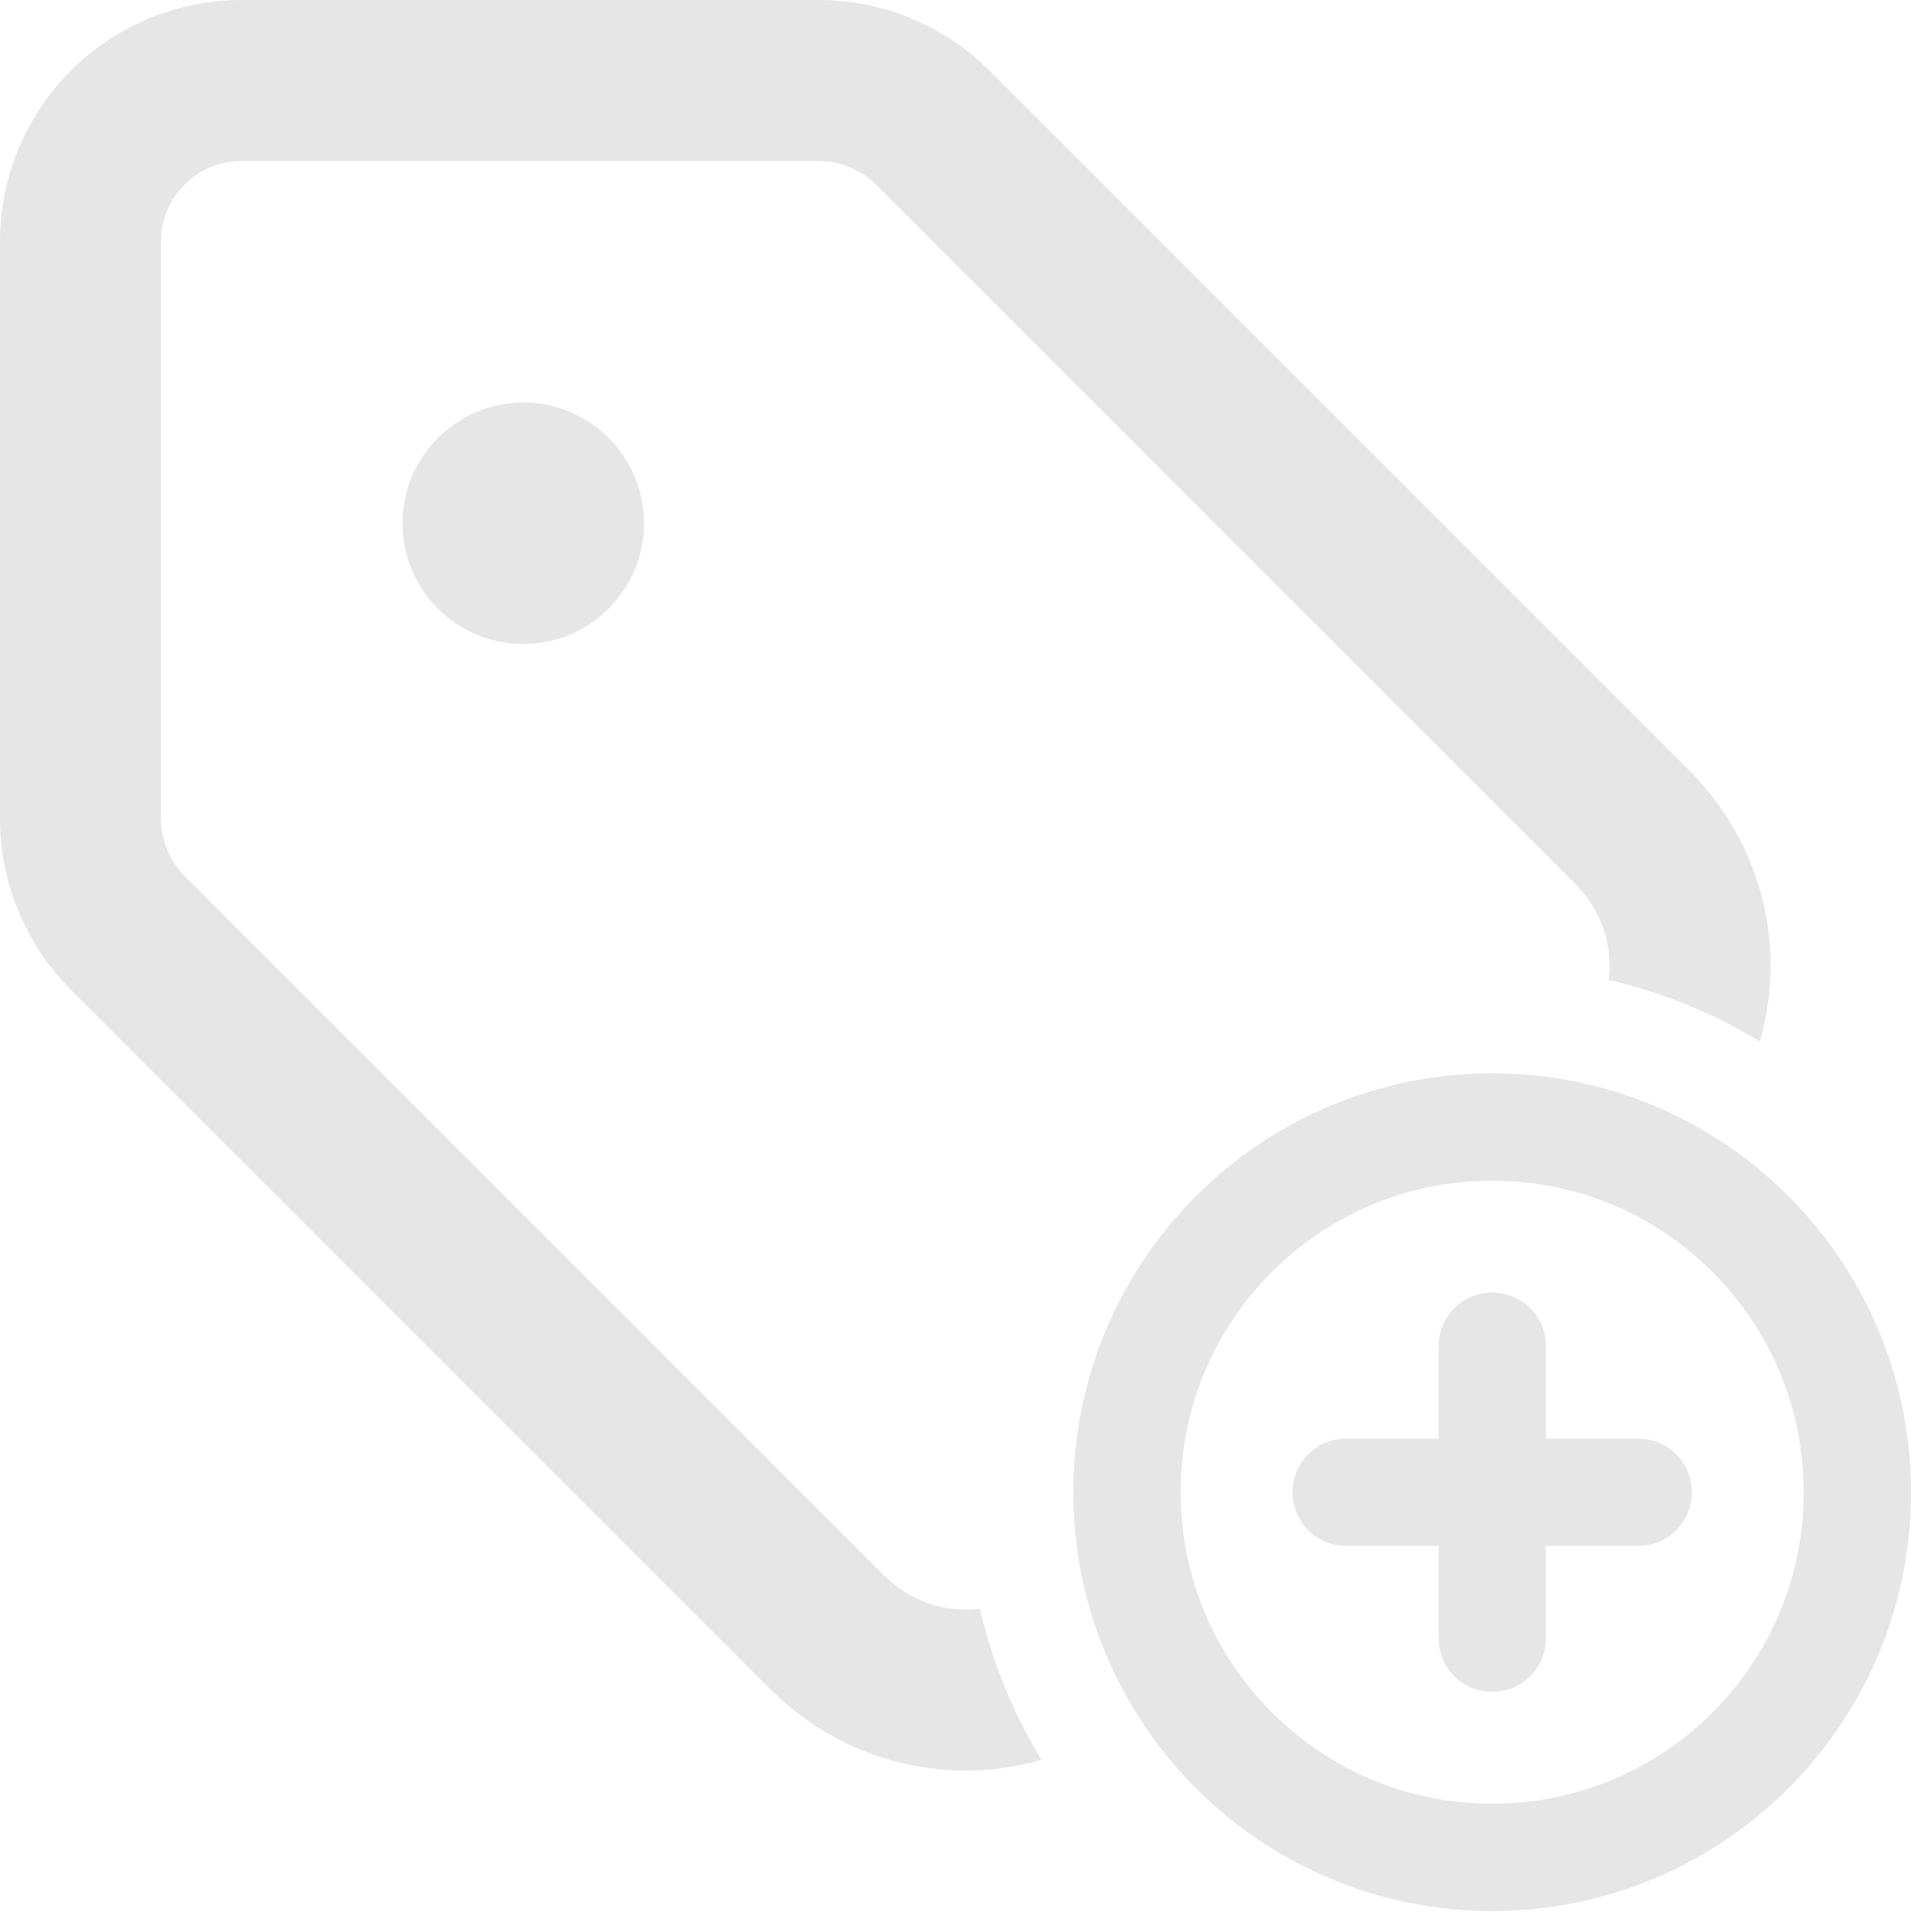
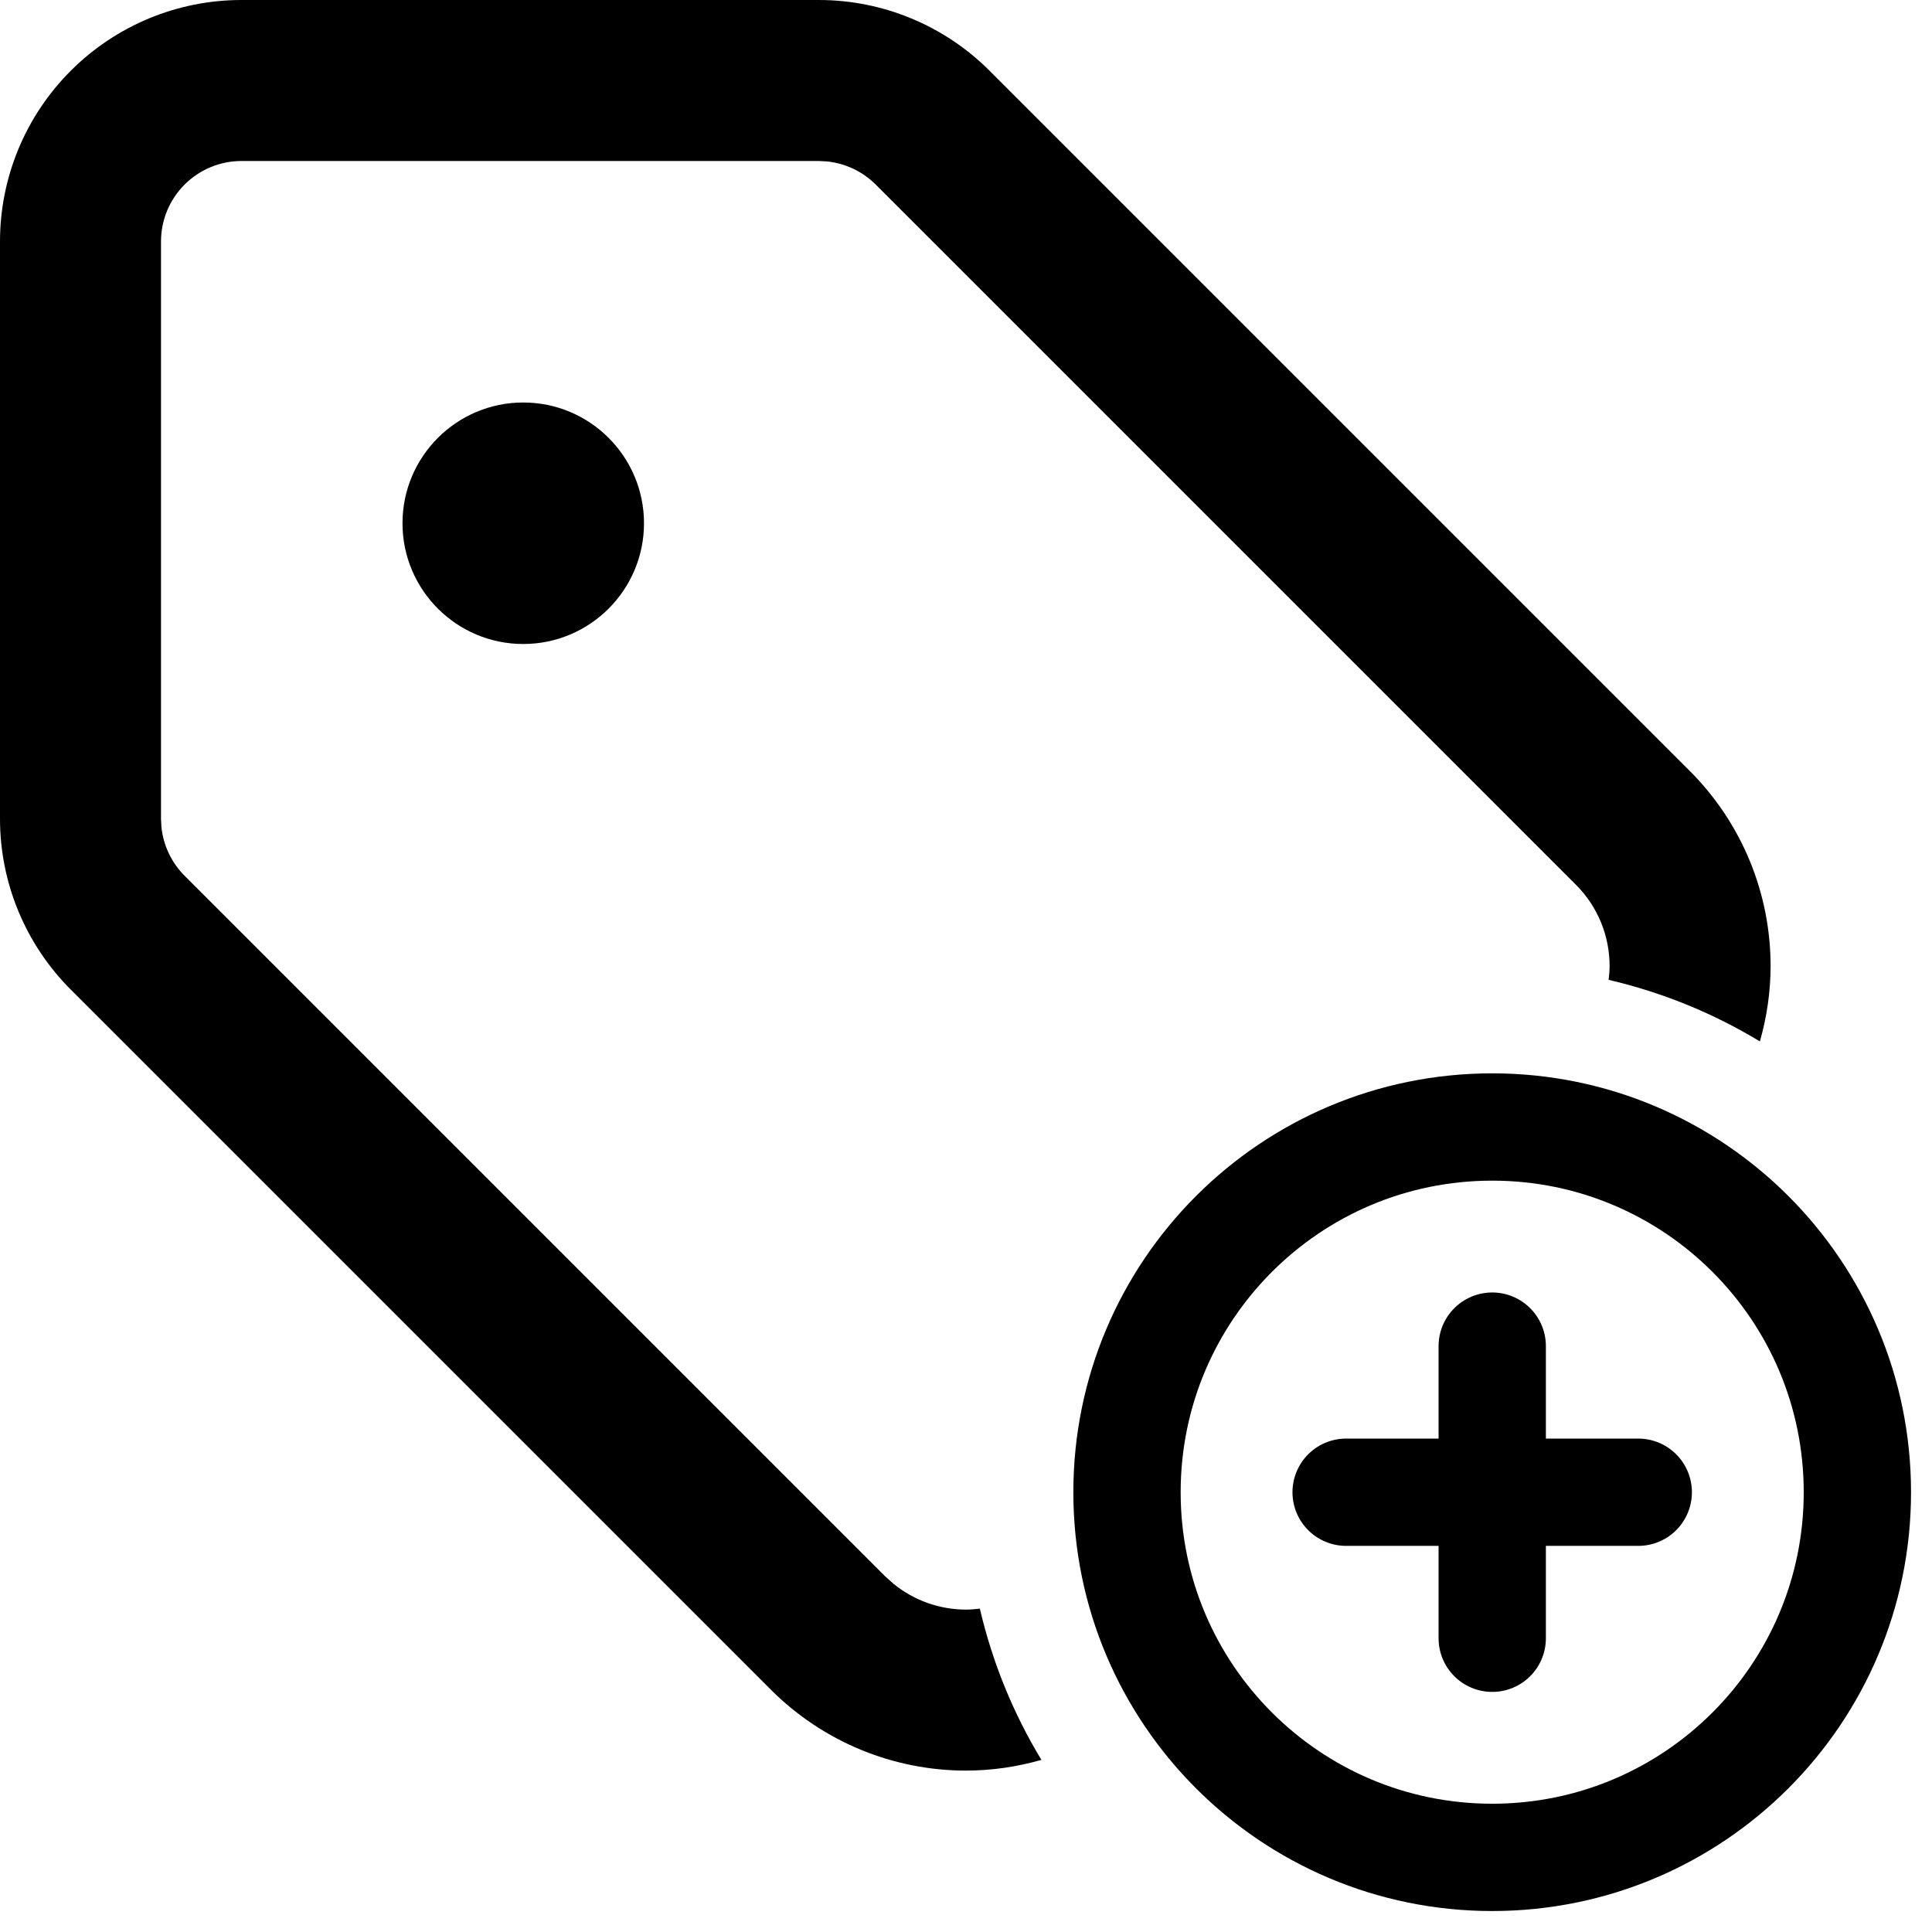
<svg xmlns="http://www.w3.org/2000/svg" width="24" height="24" viewBox="0 0 24 24" fill="none">
-   <path d="M16.722 18.537H20.351M18.537 16.722V20.351M23.073 18.537C23.073 21.042 21.042 23.073 18.537 23.073C16.031 23.073 14 21.042 14 18.537C14 16.031 16.031 14 18.537 14C21.042 14 23.073 16.031 23.073 18.537Z" stroke="#E6E6E6" stroke-width="1.333" stroke-linecap="round" stroke-linejoin="round" />
-   <path d="M10.172 0C10.967 0 11.73 0.316 12.293 0.879L20.999 9.585C21.637 10.227 21.995 11.095 21.995 12C21.995 12.32 21.948 12.634 21.862 12.937C21.288 12.589 20.656 12.329 19.983 12.172C19.99 12.115 19.995 12.058 19.995 12C19.995 11.624 19.847 11.264 19.583 10.997L10.879 2.293C10.715 2.129 10.499 2.028 10.271 2.005L10.172 2H3C2.735 2 2.481 2.105 2.293 2.293C2.105 2.481 2 2.735 2 3V10.172L2.005 10.271C2.028 10.499 2.129 10.715 2.293 10.879L10.995 19.581L11.1 19.675C11.353 19.881 11.671 19.995 12 19.995C12.058 19.995 12.115 19.99 12.172 19.983C12.329 20.656 12.589 21.288 12.937 21.862C12.634 21.948 12.32 21.995 12 21.995C11.095 21.995 10.227 21.637 9.585 20.999L0.879 12.293C0.316 11.73 0 10.967 0 10.172V3C0 2.204 0.316 1.442 0.879 0.879C1.442 0.316 2.204 0 3 0H10.172ZM6.5 5C7.328 5 8 5.672 8 6.5C8 7.328 7.328 8 6.5 8C5.672 8 5 7.328 5 6.5C5 5.672 5.672 5 6.5 5Z" fill="#E6E6E6" />
+   <path d="M16.722 18.537H20.351M18.537 16.722V20.351M23.073 18.537C23.073 21.042 21.042 23.073 18.537 23.073C16.031 23.073 14 21.042 14 18.537C14 16.031 16.031 14 18.537 14C21.042 14 23.073 16.031 23.073 18.537Z" stroke="currentColor" stroke-width="1.333" stroke-linecap="round" stroke-linejoin="round" />
+   <path d="M10.172 0C10.967 0 11.73 0.316 12.293 0.879L20.999 9.585C21.637 10.227 21.995 11.095 21.995 12C21.995 12.32 21.948 12.634 21.862 12.937C21.288 12.589 20.656 12.329 19.983 12.172C19.99 12.115 19.995 12.058 19.995 12C19.995 11.624 19.847 11.264 19.583 10.997L10.879 2.293C10.715 2.129 10.499 2.028 10.271 2.005L10.172 2H3C2.735 2 2.481 2.105 2.293 2.293C2.105 2.481 2 2.735 2 3V10.172L2.005 10.271C2.028 10.499 2.129 10.715 2.293 10.879L10.995 19.581L11.1 19.675C11.353 19.881 11.671 19.995 12 19.995C12.058 19.995 12.115 19.99 12.172 19.983C12.329 20.656 12.589 21.288 12.937 21.862C12.634 21.948 12.32 21.995 12 21.995C11.095 21.995 10.227 21.637 9.585 20.999L0.879 12.293C0.316 11.73 0 10.967 0 10.172V3C0 2.204 0.316 1.442 0.879 0.879C1.442 0.316 2.204 0 3 0H10.172ZM6.5 5C7.328 5 8 5.672 8 6.5C8 7.328 7.328 8 6.5 8C5.672 8 5 7.328 5 6.5C5 5.672 5.672 5 6.5 5Z" fill="currentColor" />
</svg>
